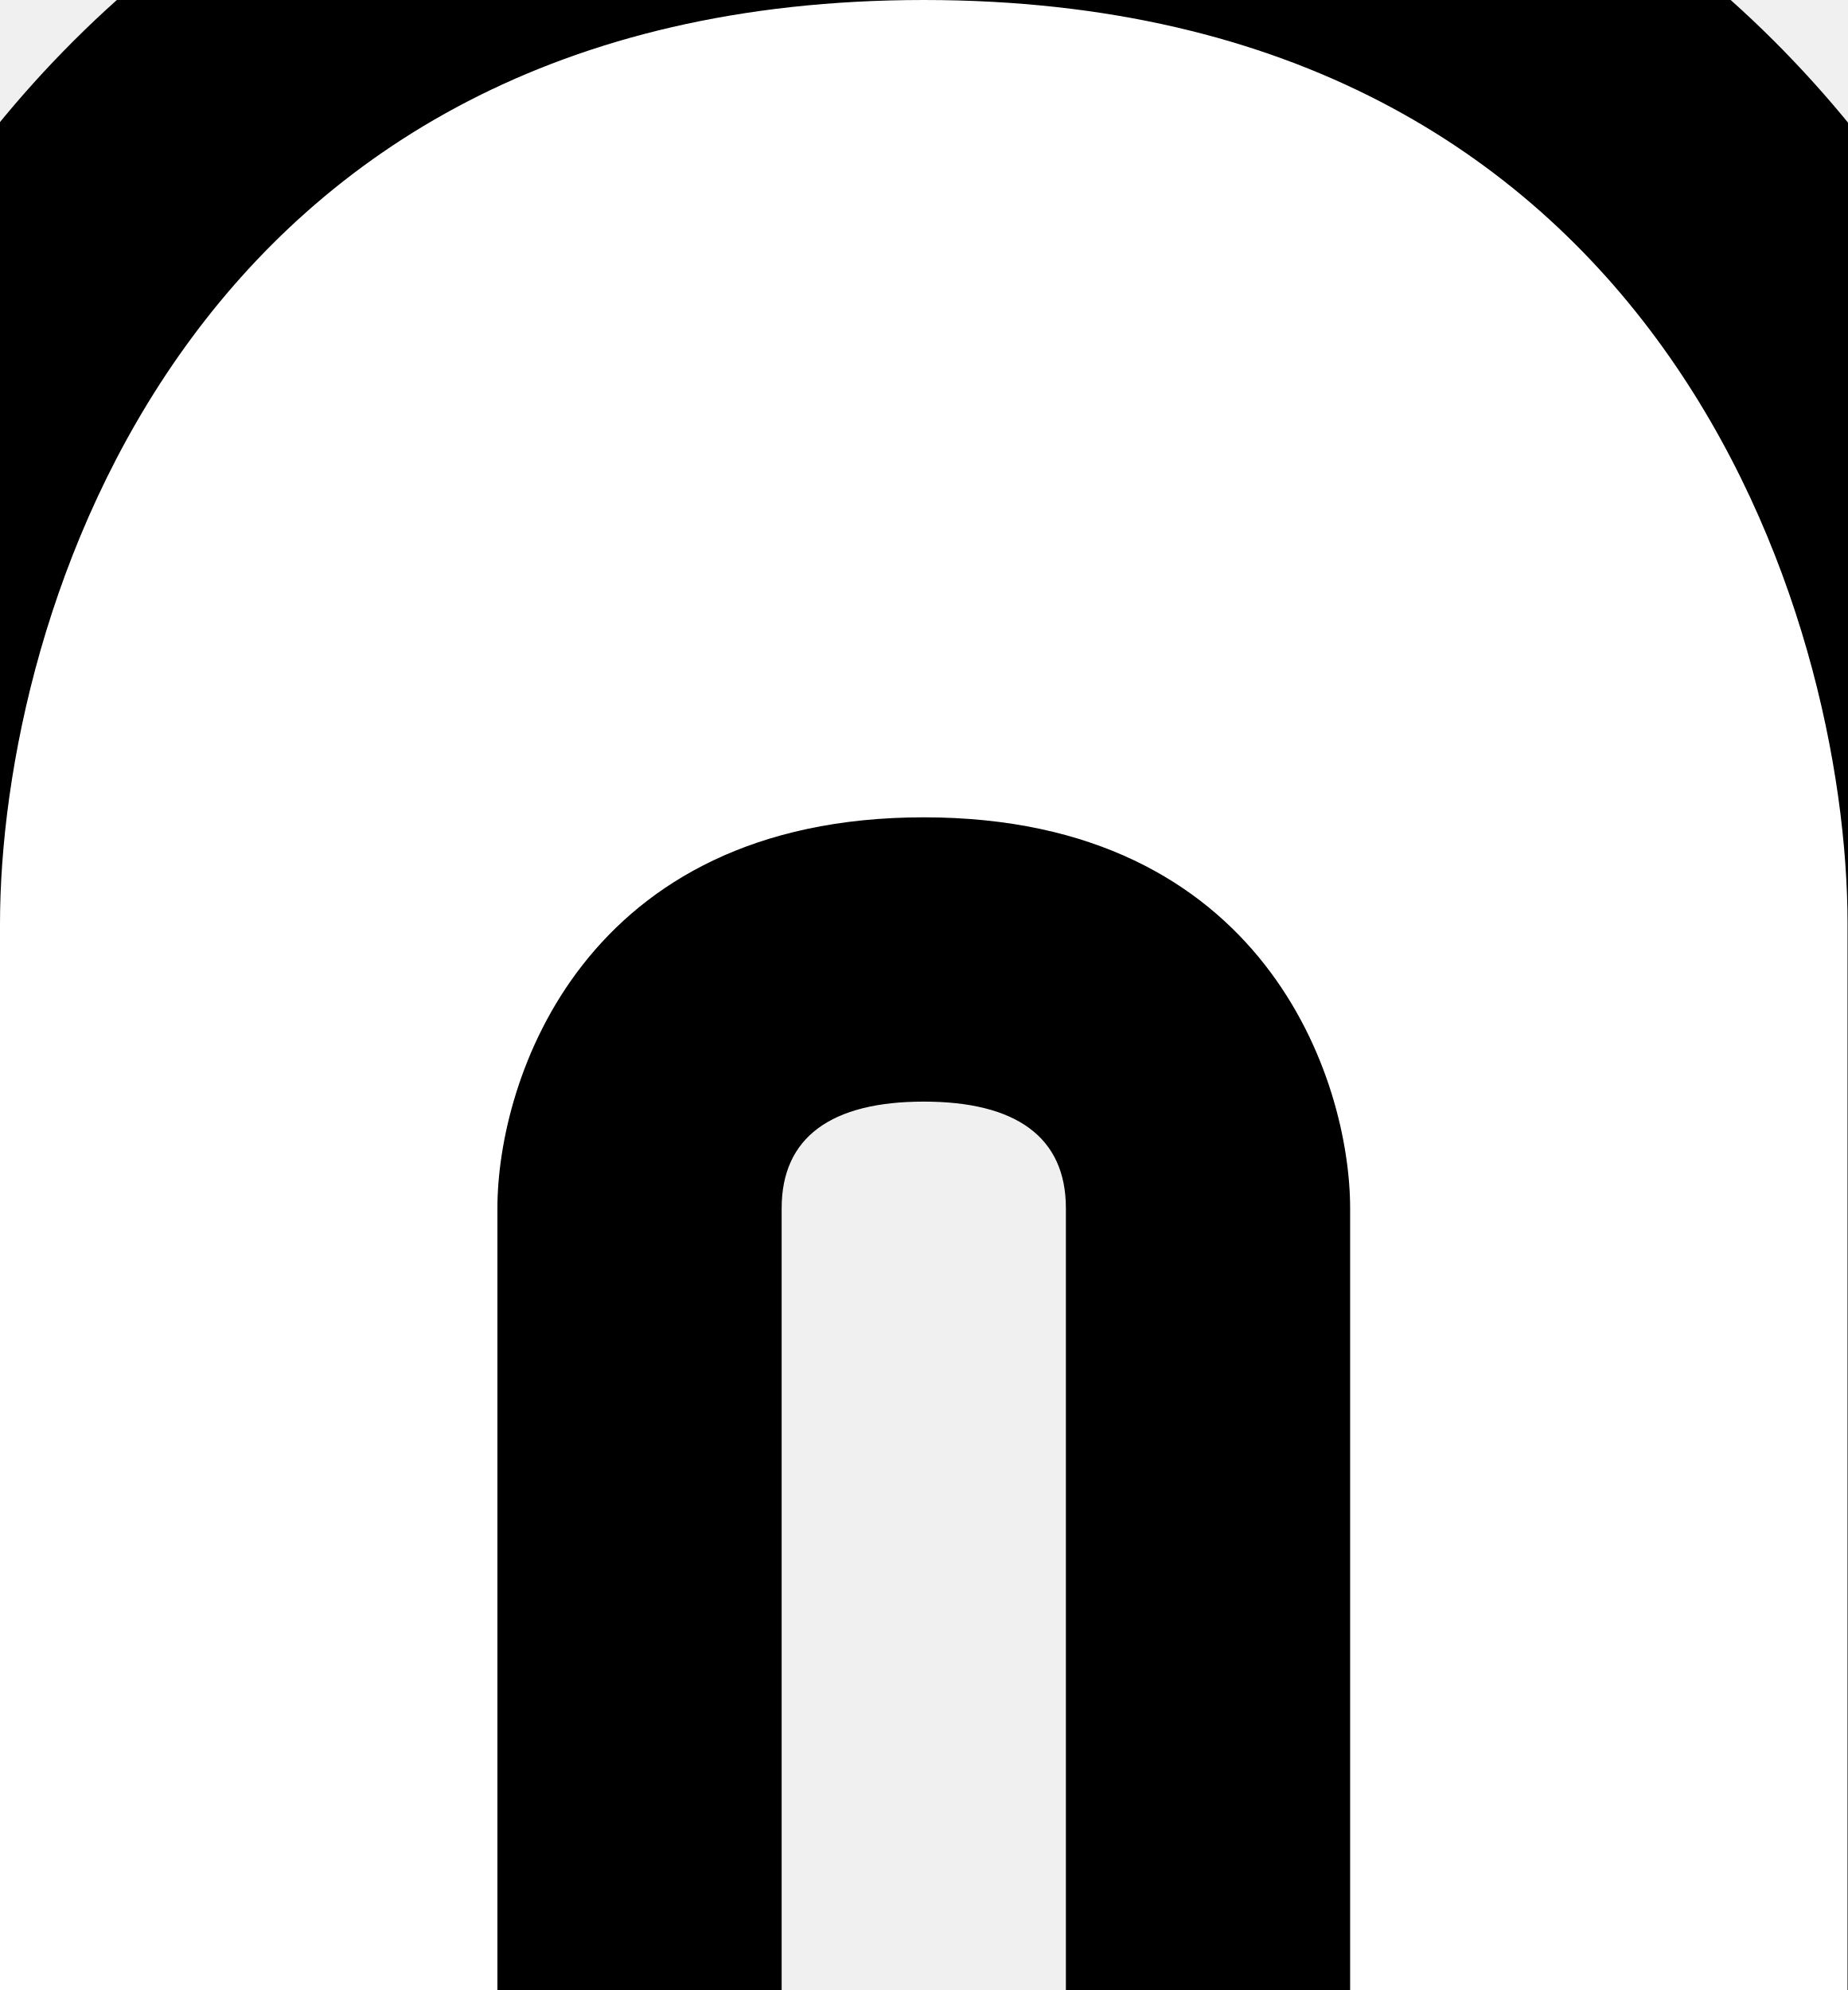
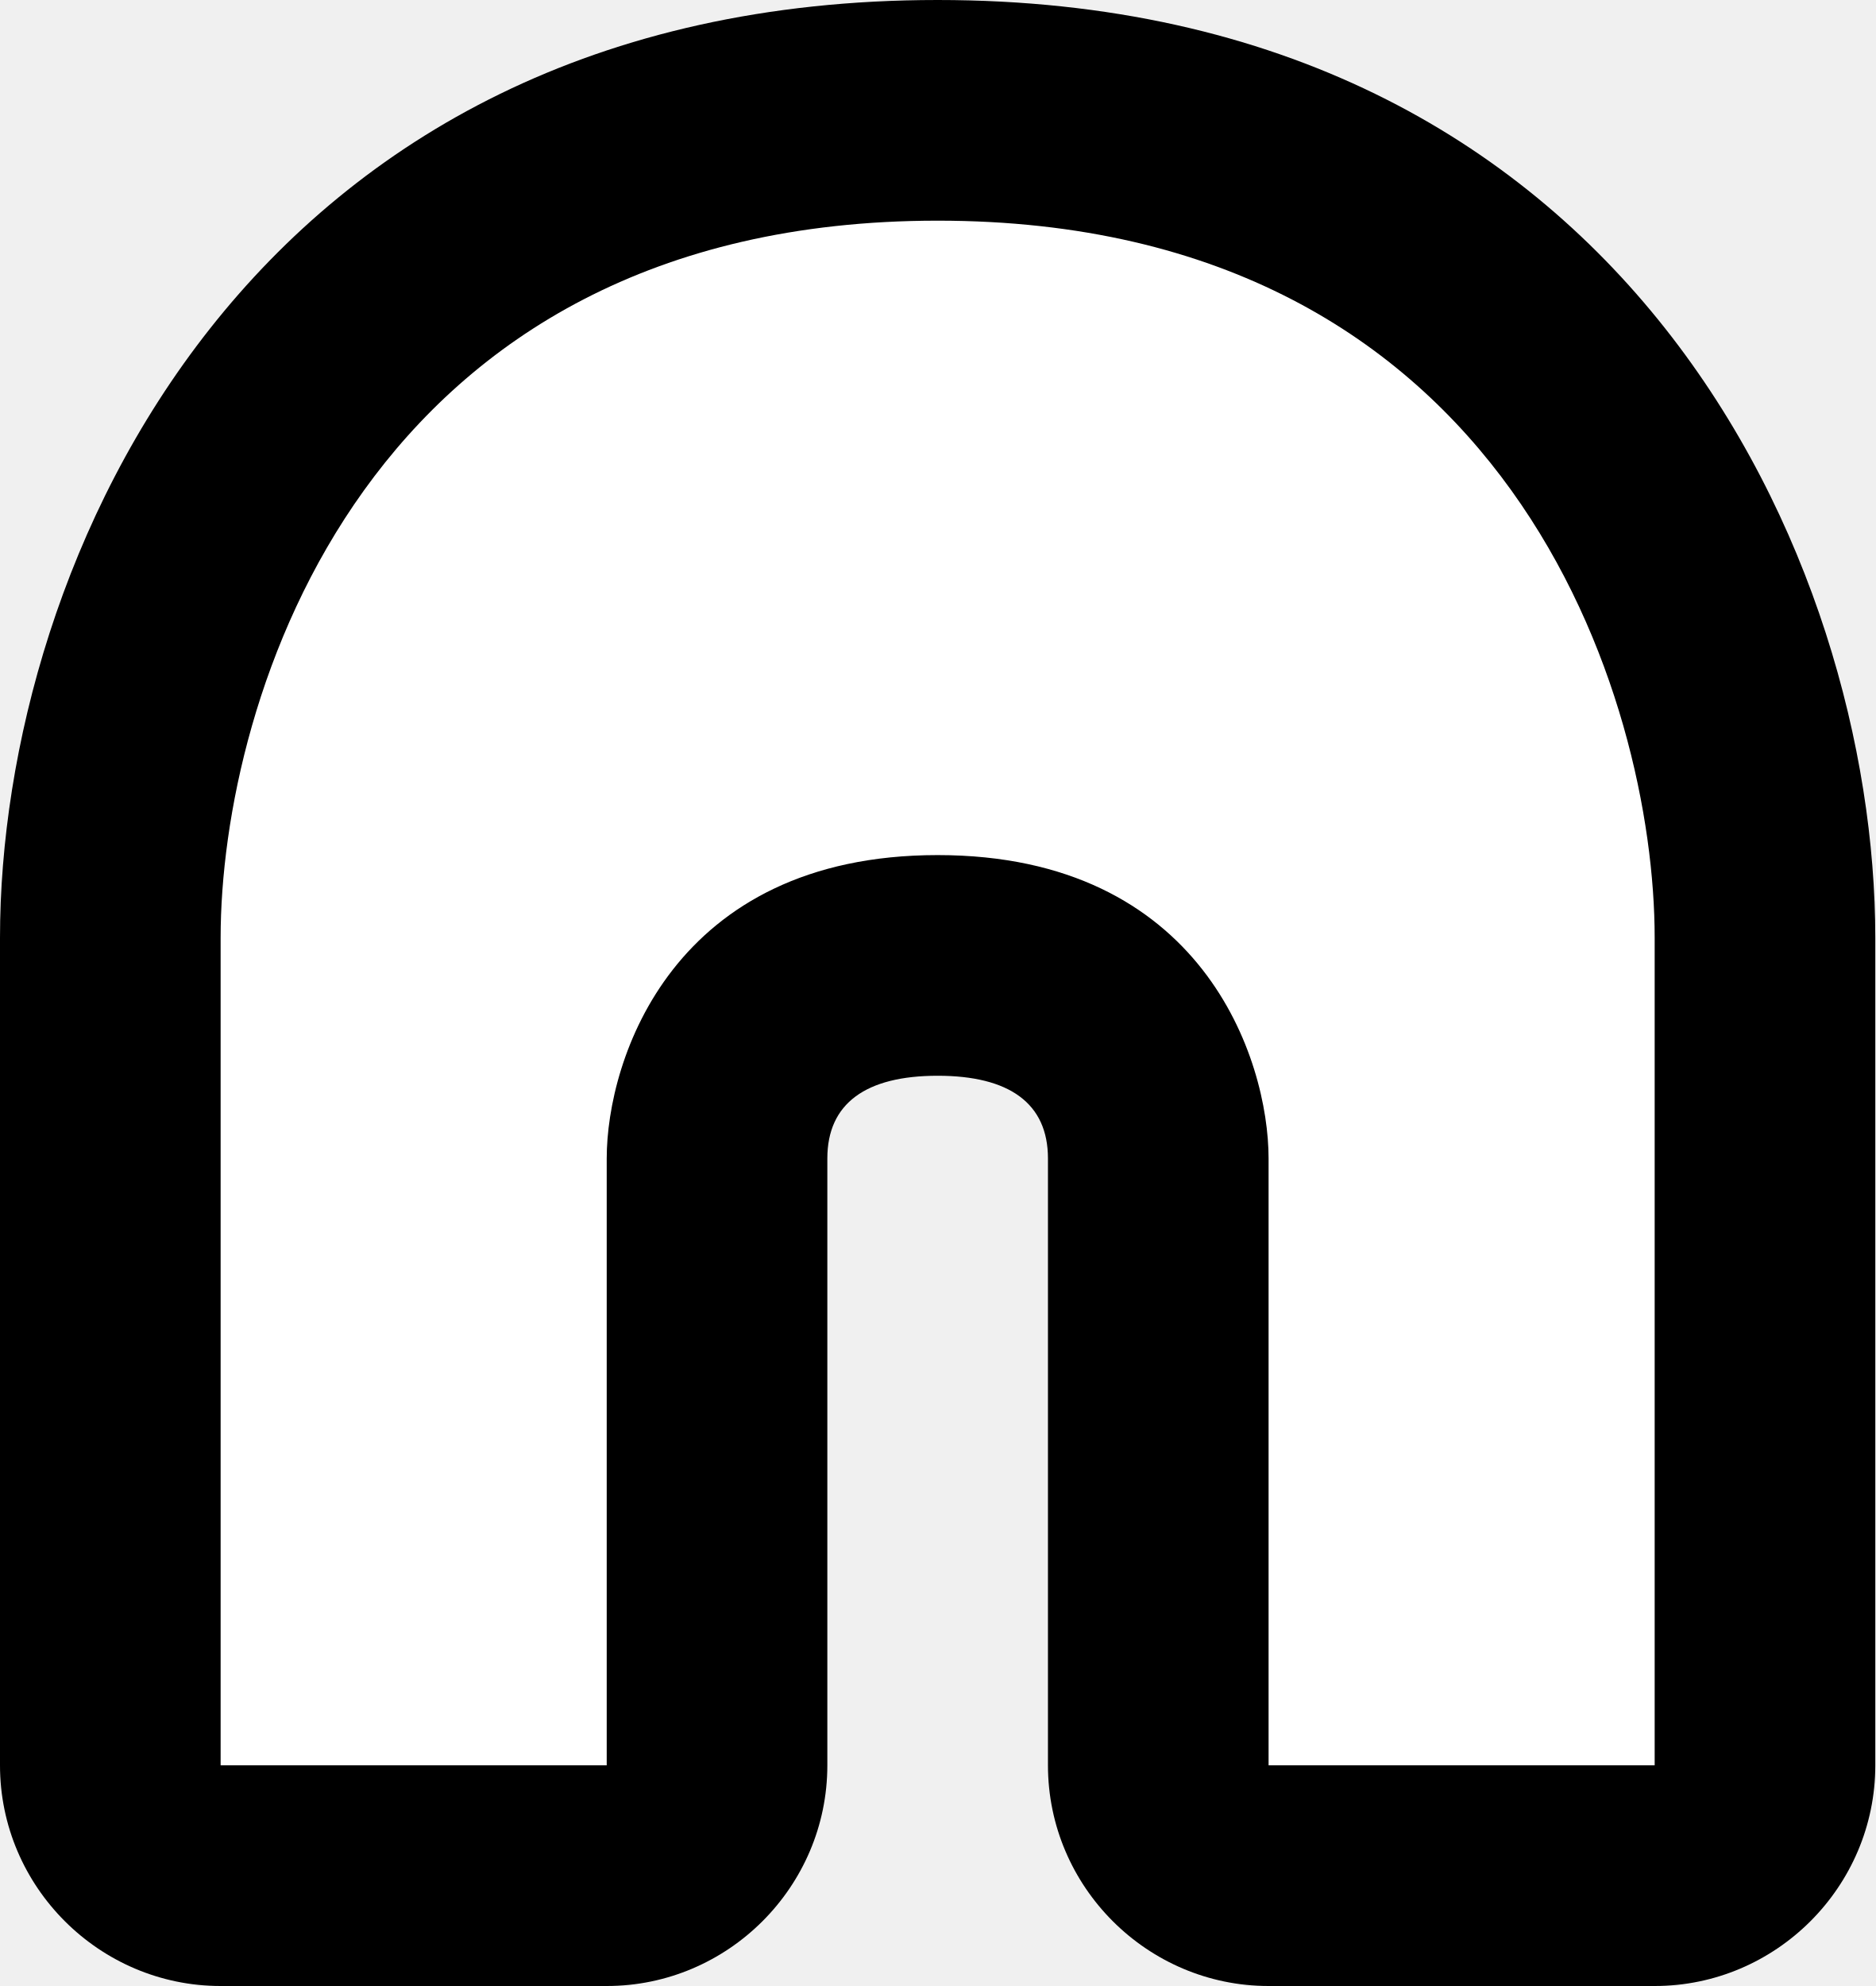
- <svg xmlns="http://www.w3.org/2000/svg" version="1.1" id="Layer_2_00000152240255715671186890000008136616433631397527_" x="0px" y="0px" viewBox="0 0 26 28" style="enable-background:new 0 0 26 28;" xml:space="preserve">
-   <style type="text/css">
- 	.st0{fill:#FFFFFF;}
- </style>
-   <g>
-     <path class="st0" d="M19,30c-1.1,0-2-0.9-2-2V17c0-0.4-0.1-3.5-4-3.5S9,16.6,9,17v11c0,1.1-0.9,2-2,2H0c-1.1,0-2-0.9-2-2V13   C-2,7,2-2,13-2c11,0,15,9,15,15v15c0,1.1-0.9,2-2,2H19z" />
-     <path d="M13,0c10.4,0,13,8.7,13,13v15h-7V17c0-1.8-1.2-5.5-6-5.5S7,15.2,7,17v11H0V13C0,8.7,2.6,0,13,0 M13-4C0.5-4-4,6.2-4,13v15   c0,2.2,1.8,4,4,4h7c2.2,0,4-1.8,4-4V17c0-1,0.7-1.5,2-1.5s2,0.5,2,1.5v11c0,2.2,1.8,4,4,4h7c2.2,0,4-1.8,4-4V13C30,6.2,25.5-4,13-4   L13-4z" />
-   </g>
+ <svg xmlns="http://www.w3.org/2000/svg" id="Layer_2" data-name="Layer 2" viewBox="0 0 34 36">
+   <defs>
+     <style>
+       .cls-1 {
+         fill: #fff;
+       }
+     </style>
+   </defs>
+   <path class="cls-1" d="m23,34c-1.1,0-2-.9-2-2v-11c0-.4-.1-3.5-4-3.5s-4,3.1-4,3.5v11c0,1.1-.9,2-2,2h-7c-1.1,0-2-.9-2-2v-15c0-6,4-15,15-15s15,9,15,15v15c0,1.1-.9,2-2,2h-7Z" />
+   <path d="m17,4c10.4,0,13,8.7,13,13v15h-7v-11c0-1.8-1.2-5.5-6-5.5s-6,3.7-6,5.5v11h-7v-15c0-4.3,2.6-13,13-13m0-4C4.5,0,0,10.2,0,17v15c0,2.2,1.8,4,4,4h7c2.2,0,4-1.8,4-4v-11c0-1,.7-1.5,2-1.5s2,.5,2,1.5v11c0,2.2,1.8,4,4,4h7c2.2,0,4-1.8,4-4v-15C34,10.2,29.5,0,17,0h0Z" />
</svg>
